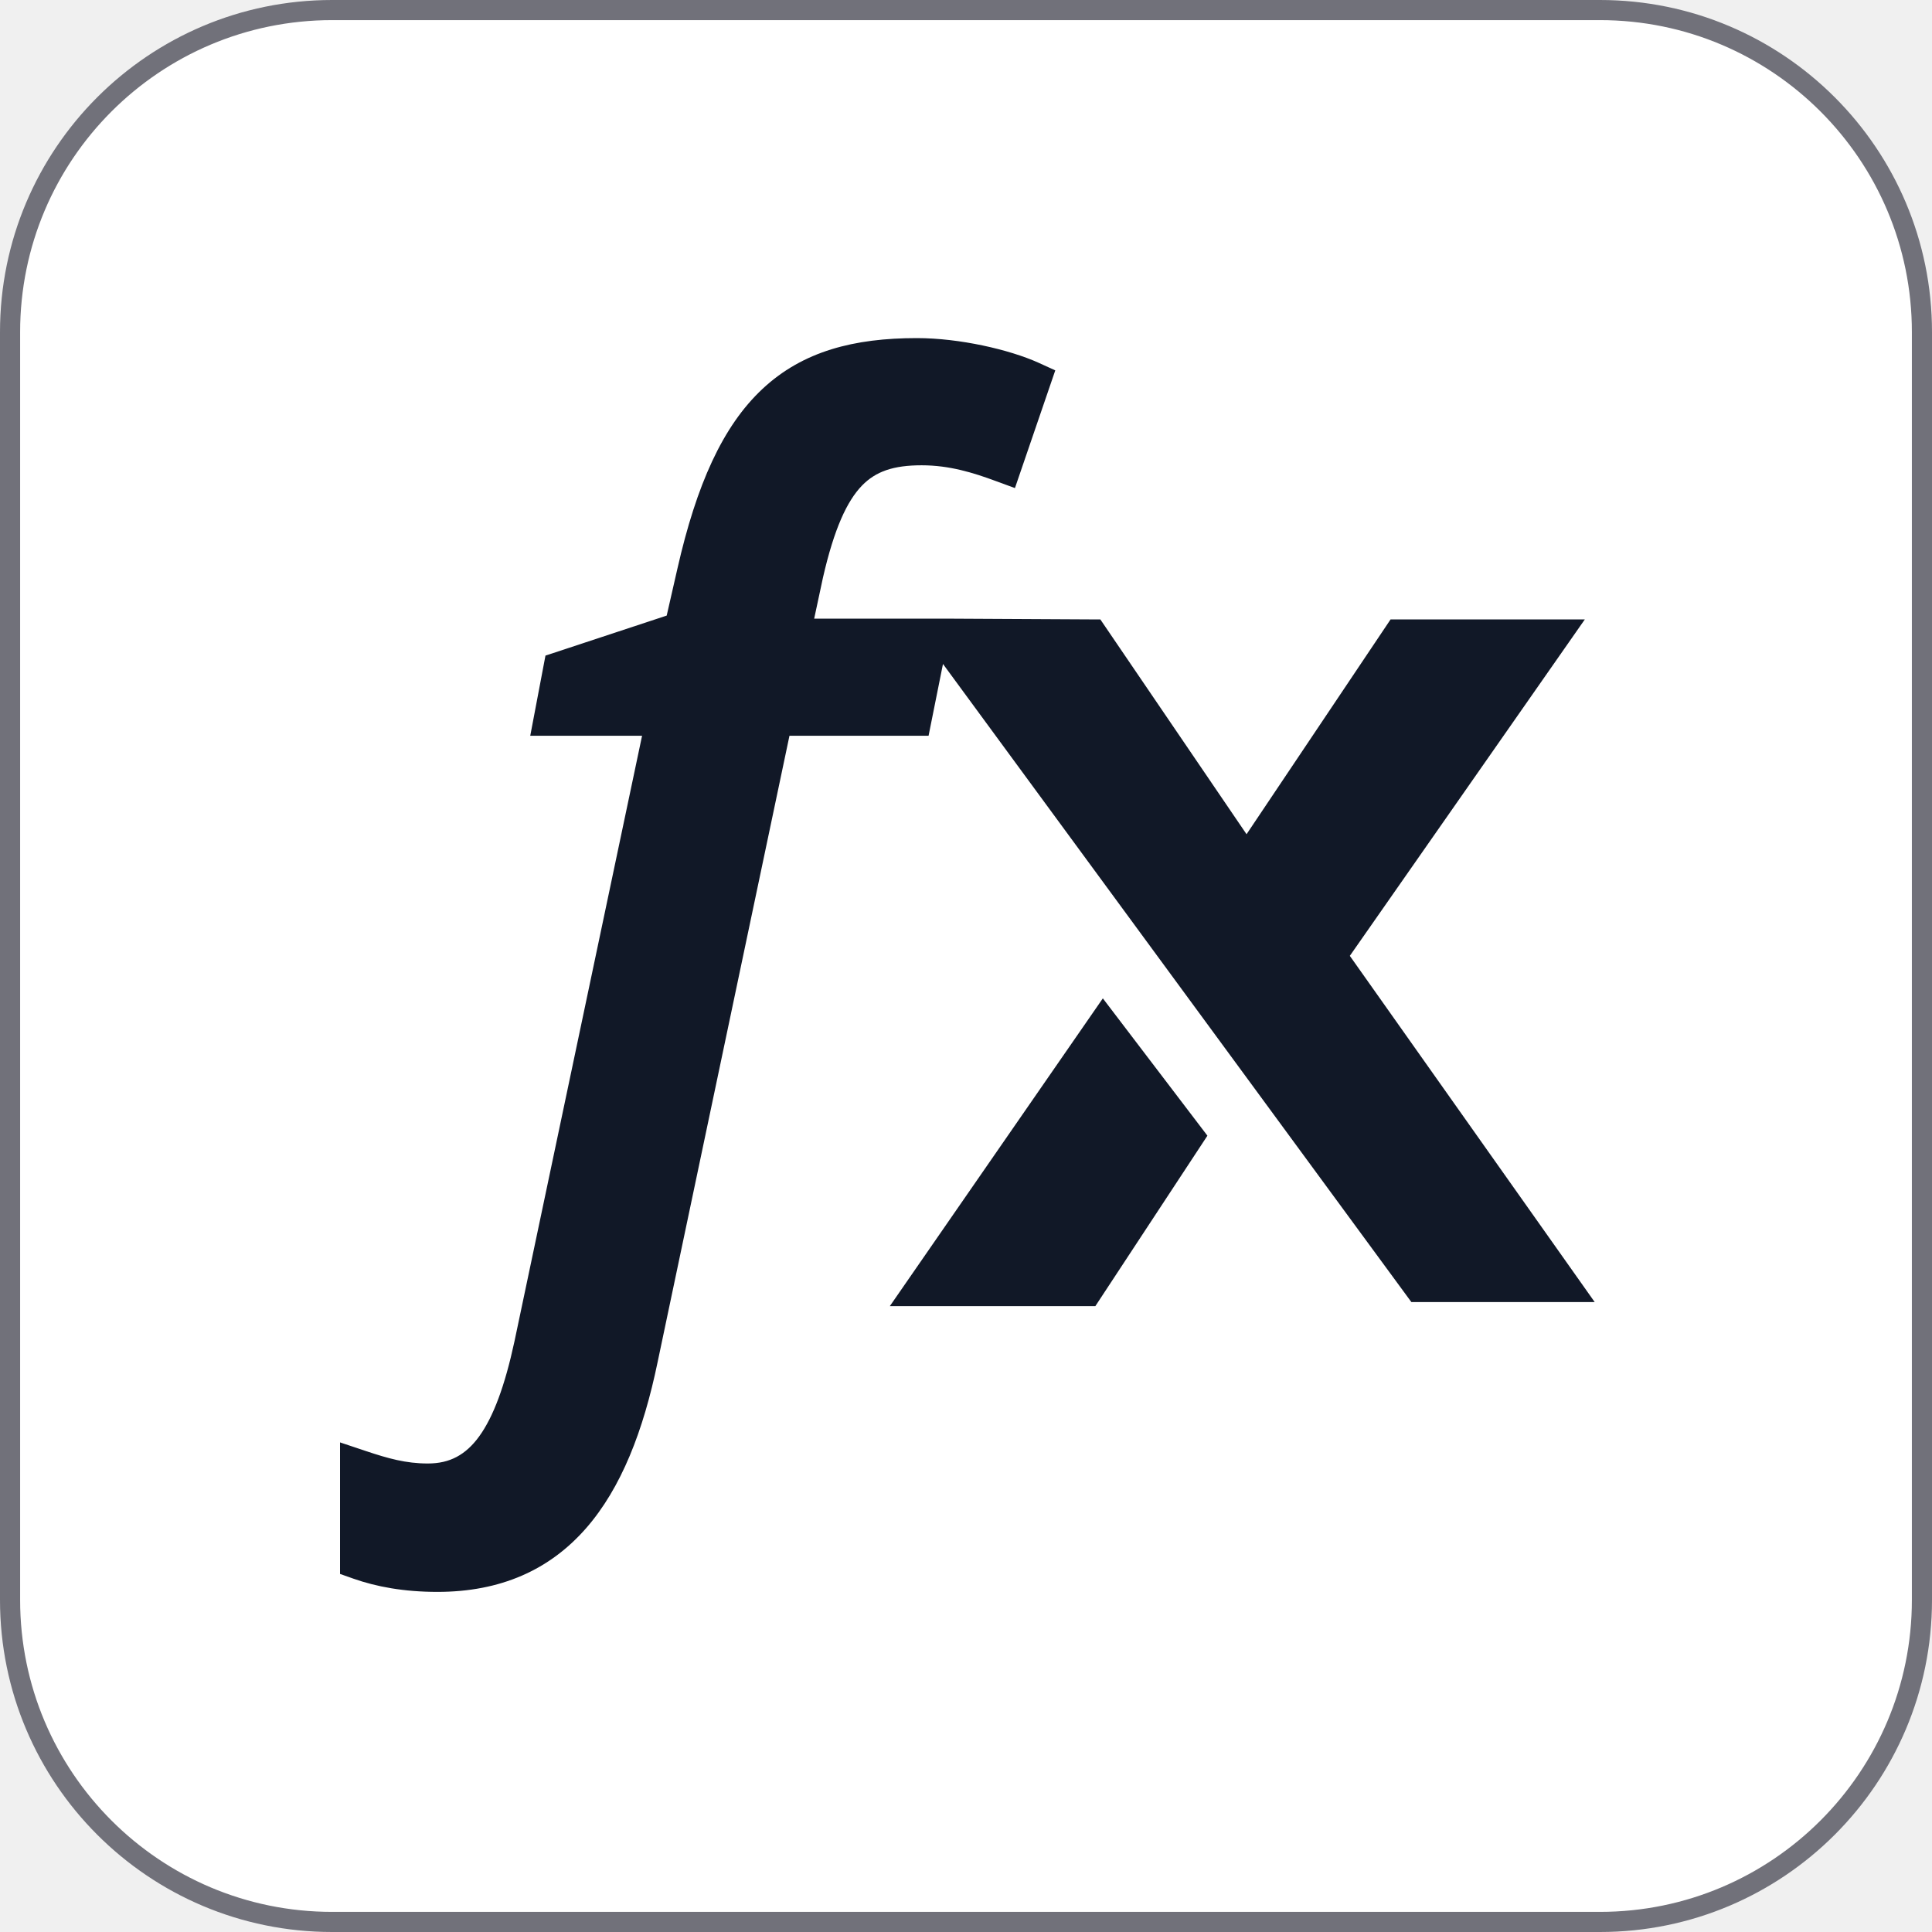
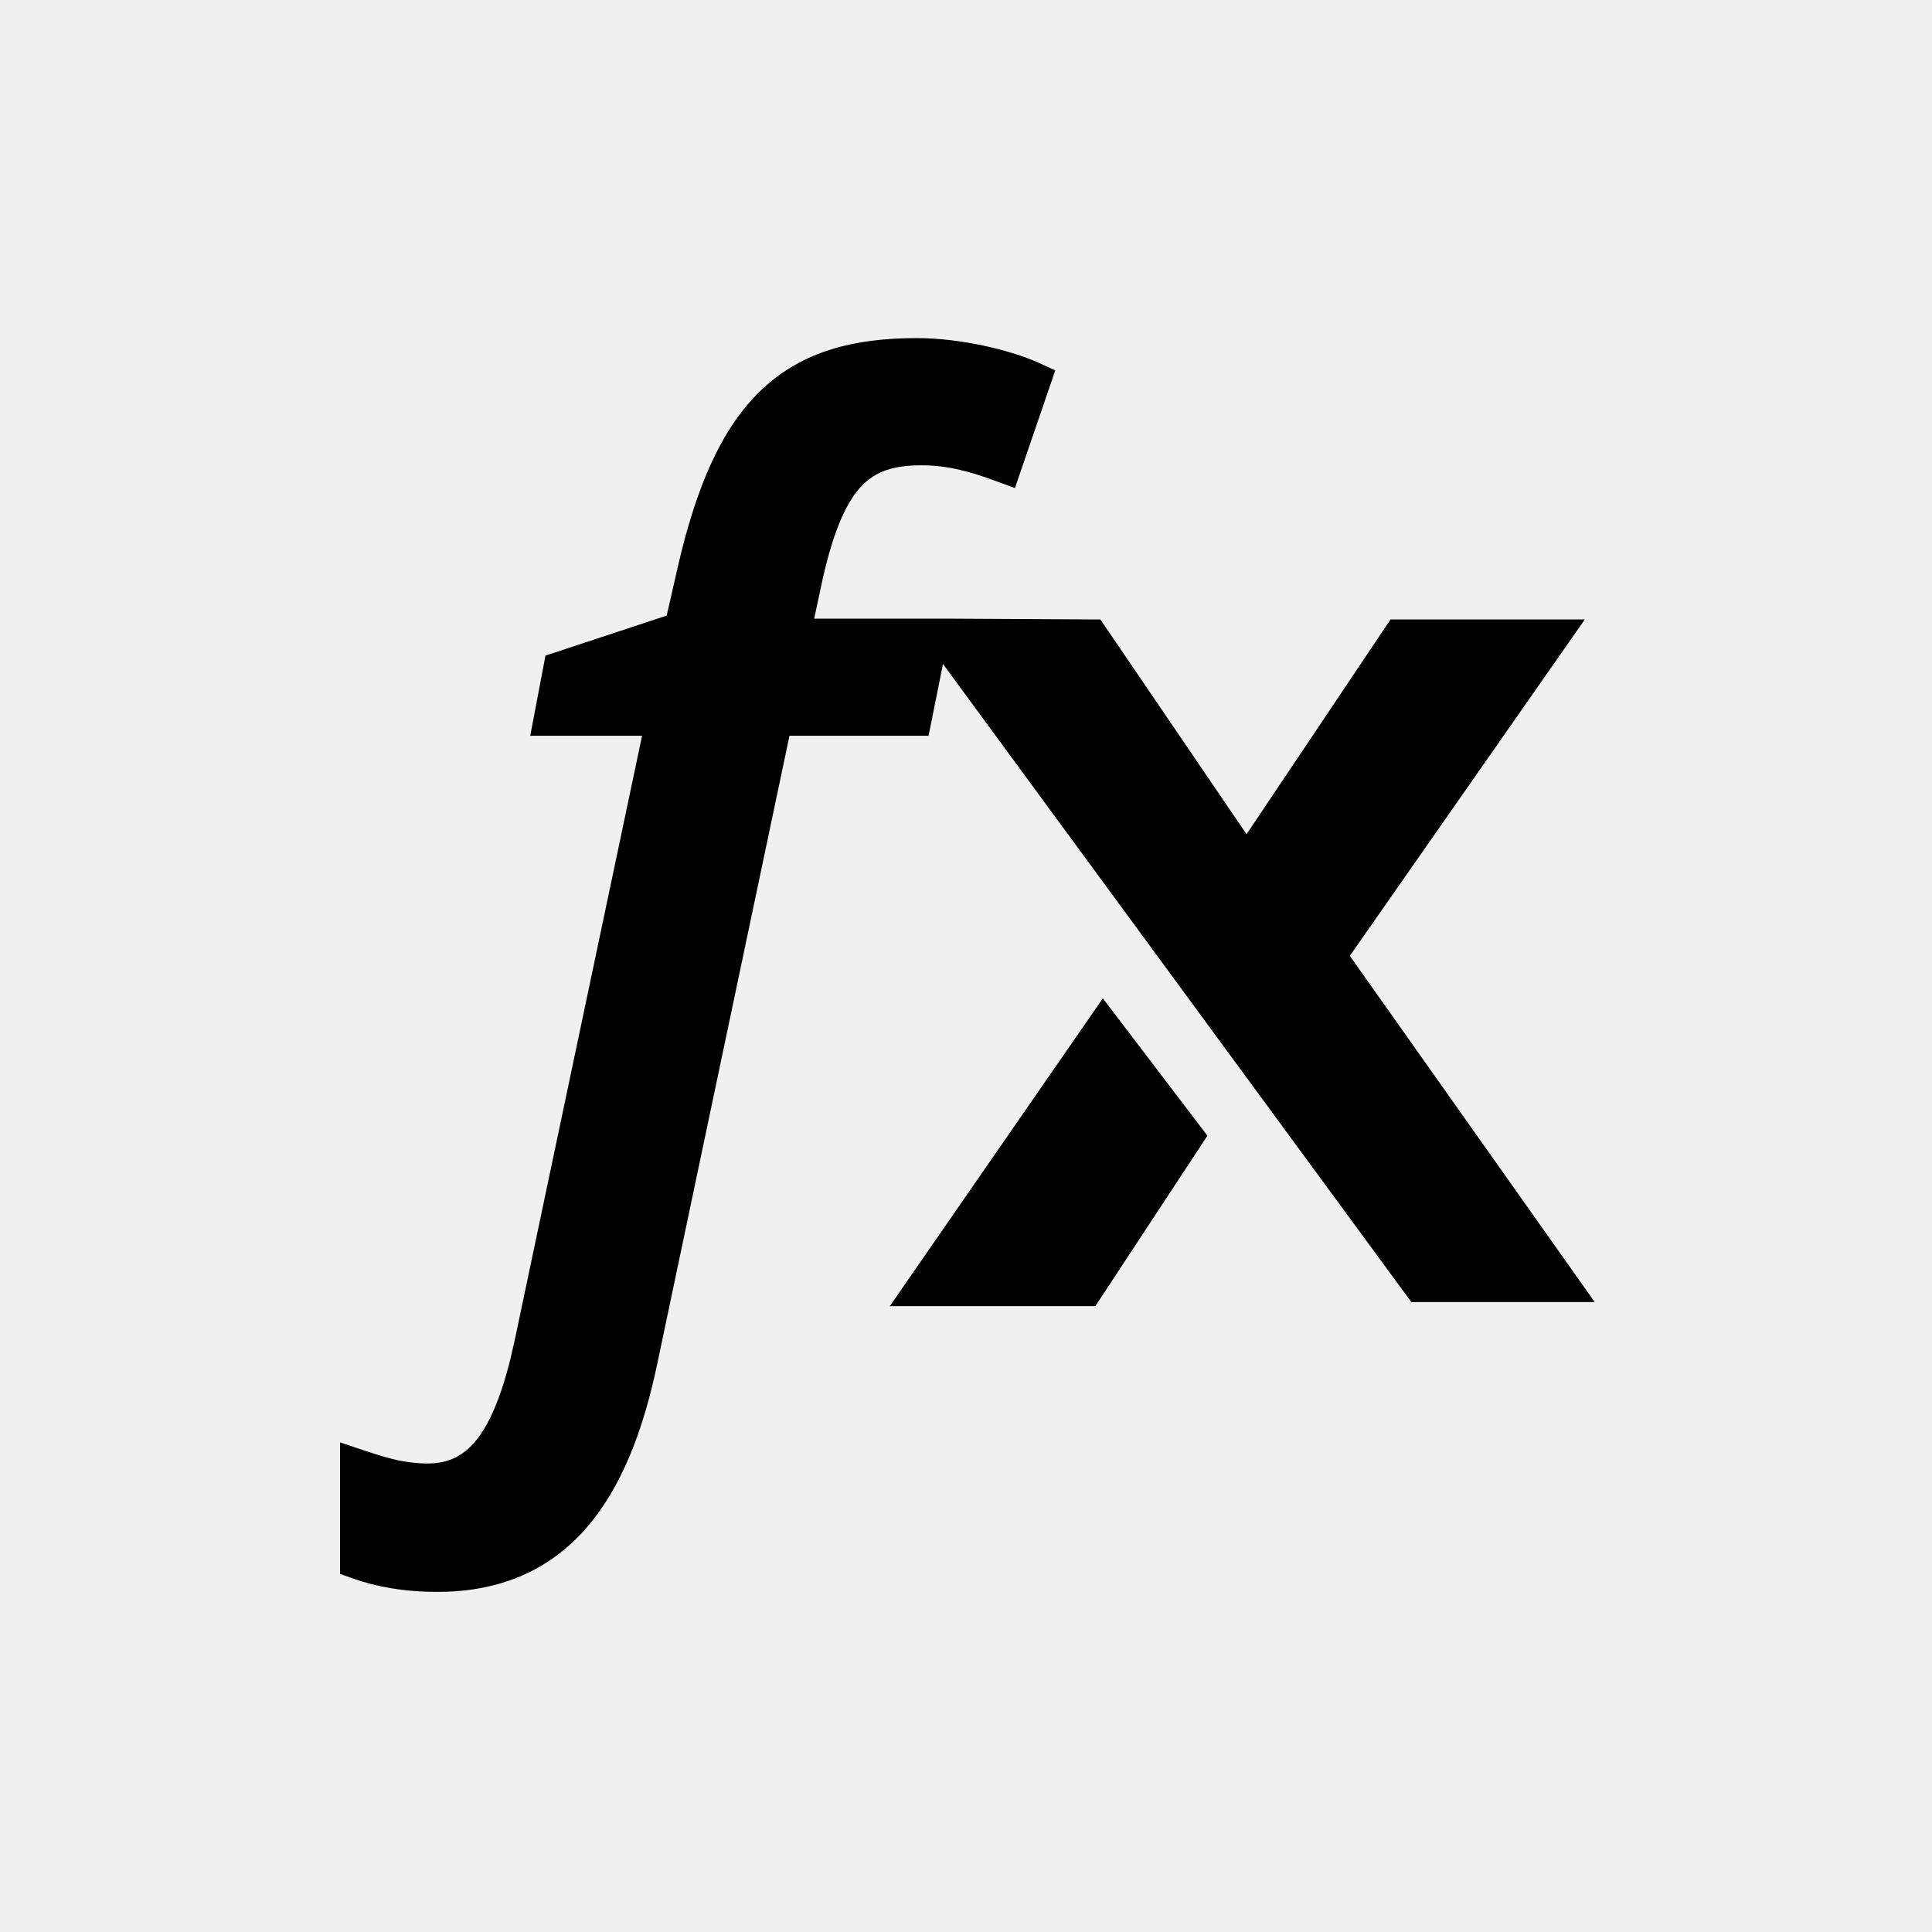
<svg xmlns="http://www.w3.org/2000/svg" viewBox="0 0 192 192">
-   <rect x="1" y="1" width="190" height="190" rx="32" fill="#fff" stroke="#71717a" stroke-width="2" />
-   <path fill="#111827" transform="matrix(.8 0 0 .8 -99.2 33.6)" d="M237.89 0C243.18 0 249.38 1.42 253.03 3.07L255.09 4.01L250.08 18.63L247.68 17.75C244.9 16.72 241.94 15.8 238.49 15.8C234.98 15.8 232.79 16.56 231.08 18.32C229.23 20.23 227.63 23.64 226.23 29.76L226.23 29.76L226.23 29.76L225.14 34.85H241.67L260.43 34.95L260.69 34.95L260.84 35.17L278.85 61.63L296.74 34.95H320.87L291.68 76.74L322.1 119.75H299.33L299.18 119.55L241.14 40.48L239.35 49.4H222.07L205.69 127.21C203.93 135.71 201.19 142.84 196.78 147.87C192.27 153.01 186.2 155.75 178.34 155.75C174.18 155.75 170.75 155.11 167.91 154.11L166.24 153.52V137.18L166.9 137.4L169.53 138.28C172.18 139.16 174.41 139.8 177.14 139.8C178.53 139.8 179.7 139.53 180.73 138.98C181.76 138.43 182.68 137.6 183.52 136.44C185.3 133.99 186.72 130.13 187.9 124.67L203.76 49.4H189.87L191.76 39.44L192.04 39.35L206.82 34.47L208.15 28.64C210.52 18.21 213.77 10.94 218.71 6.32C223.74 1.61 230.13 0 237.89 0ZM273.99 99.08L260.07 120.25H234.54L261 82.02L273.99 99.08Z" />
+   <path fill="currentColor" transform="matrix(.8 0 0 .8 -99.2 33.6)" d="M237.89 0C243.18 0 249.38 1.42 253.03 3.07L255.09 4.01L250.08 18.63L247.68 17.75C244.9 16.72 241.94 15.8 238.49 15.8C234.98 15.8 232.79 16.56 231.08 18.32C229.23 20.23 227.63 23.64 226.23 29.76L226.23 29.76L226.23 29.76L225.14 34.85H241.67L260.43 34.95L260.69 34.95L260.84 35.17L278.85 61.63L296.74 34.95H320.87L291.68 76.74L322.1 119.75H299.33L299.18 119.55L241.14 40.48L239.35 49.4H222.07L205.69 127.21C203.93 135.71 201.19 142.84 196.78 147.87C192.27 153.01 186.2 155.75 178.34 155.75C174.18 155.75 170.75 155.11 167.91 154.11L166.24 153.52V137.18L166.9 137.4L169.53 138.28C172.18 139.16 174.41 139.8 177.14 139.8C178.53 139.8 179.7 139.53 180.73 138.98C181.76 138.43 182.68 137.6 183.52 136.44C185.3 133.99 186.72 130.13 187.9 124.67L203.76 49.4H189.87L191.76 39.44L192.04 39.35L206.82 34.47L208.15 28.64C210.52 18.21 213.77 10.94 218.71 6.32C223.74 1.61 230.13 0 237.89 0ZM273.99 99.08L260.07 120.25H234.54L261 82.02L273.99 99.08Z" />
</svg>
